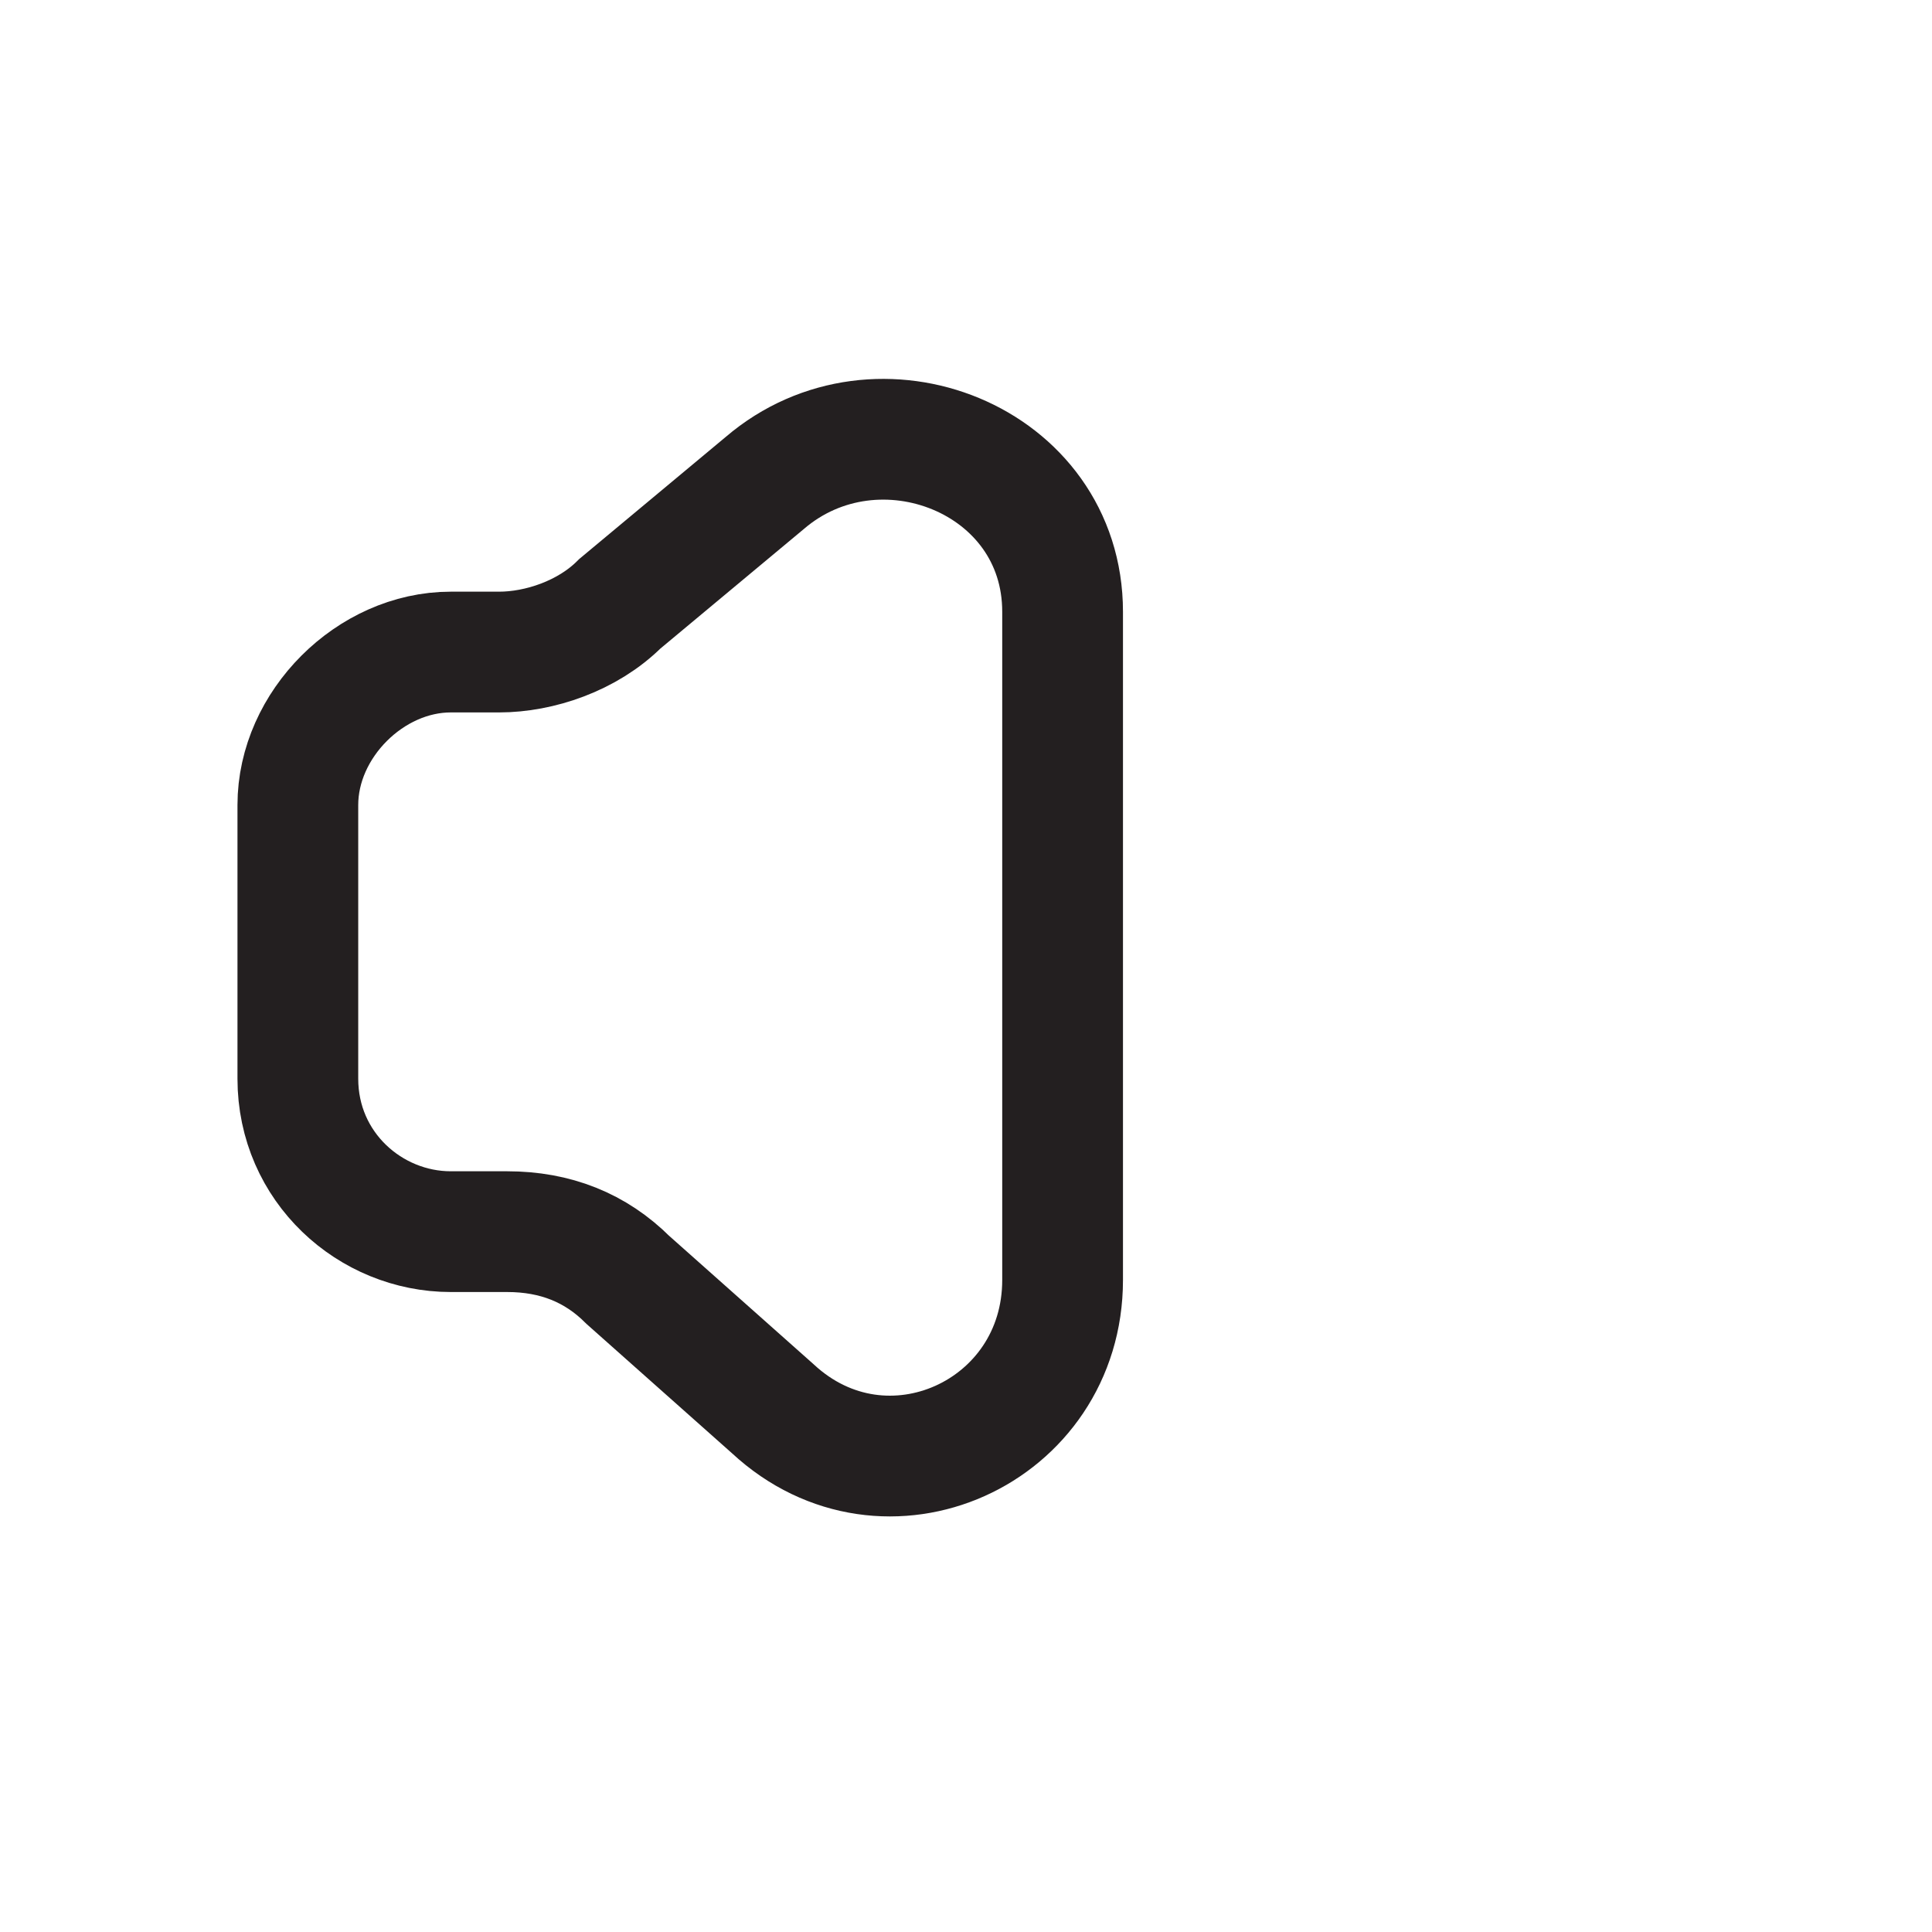
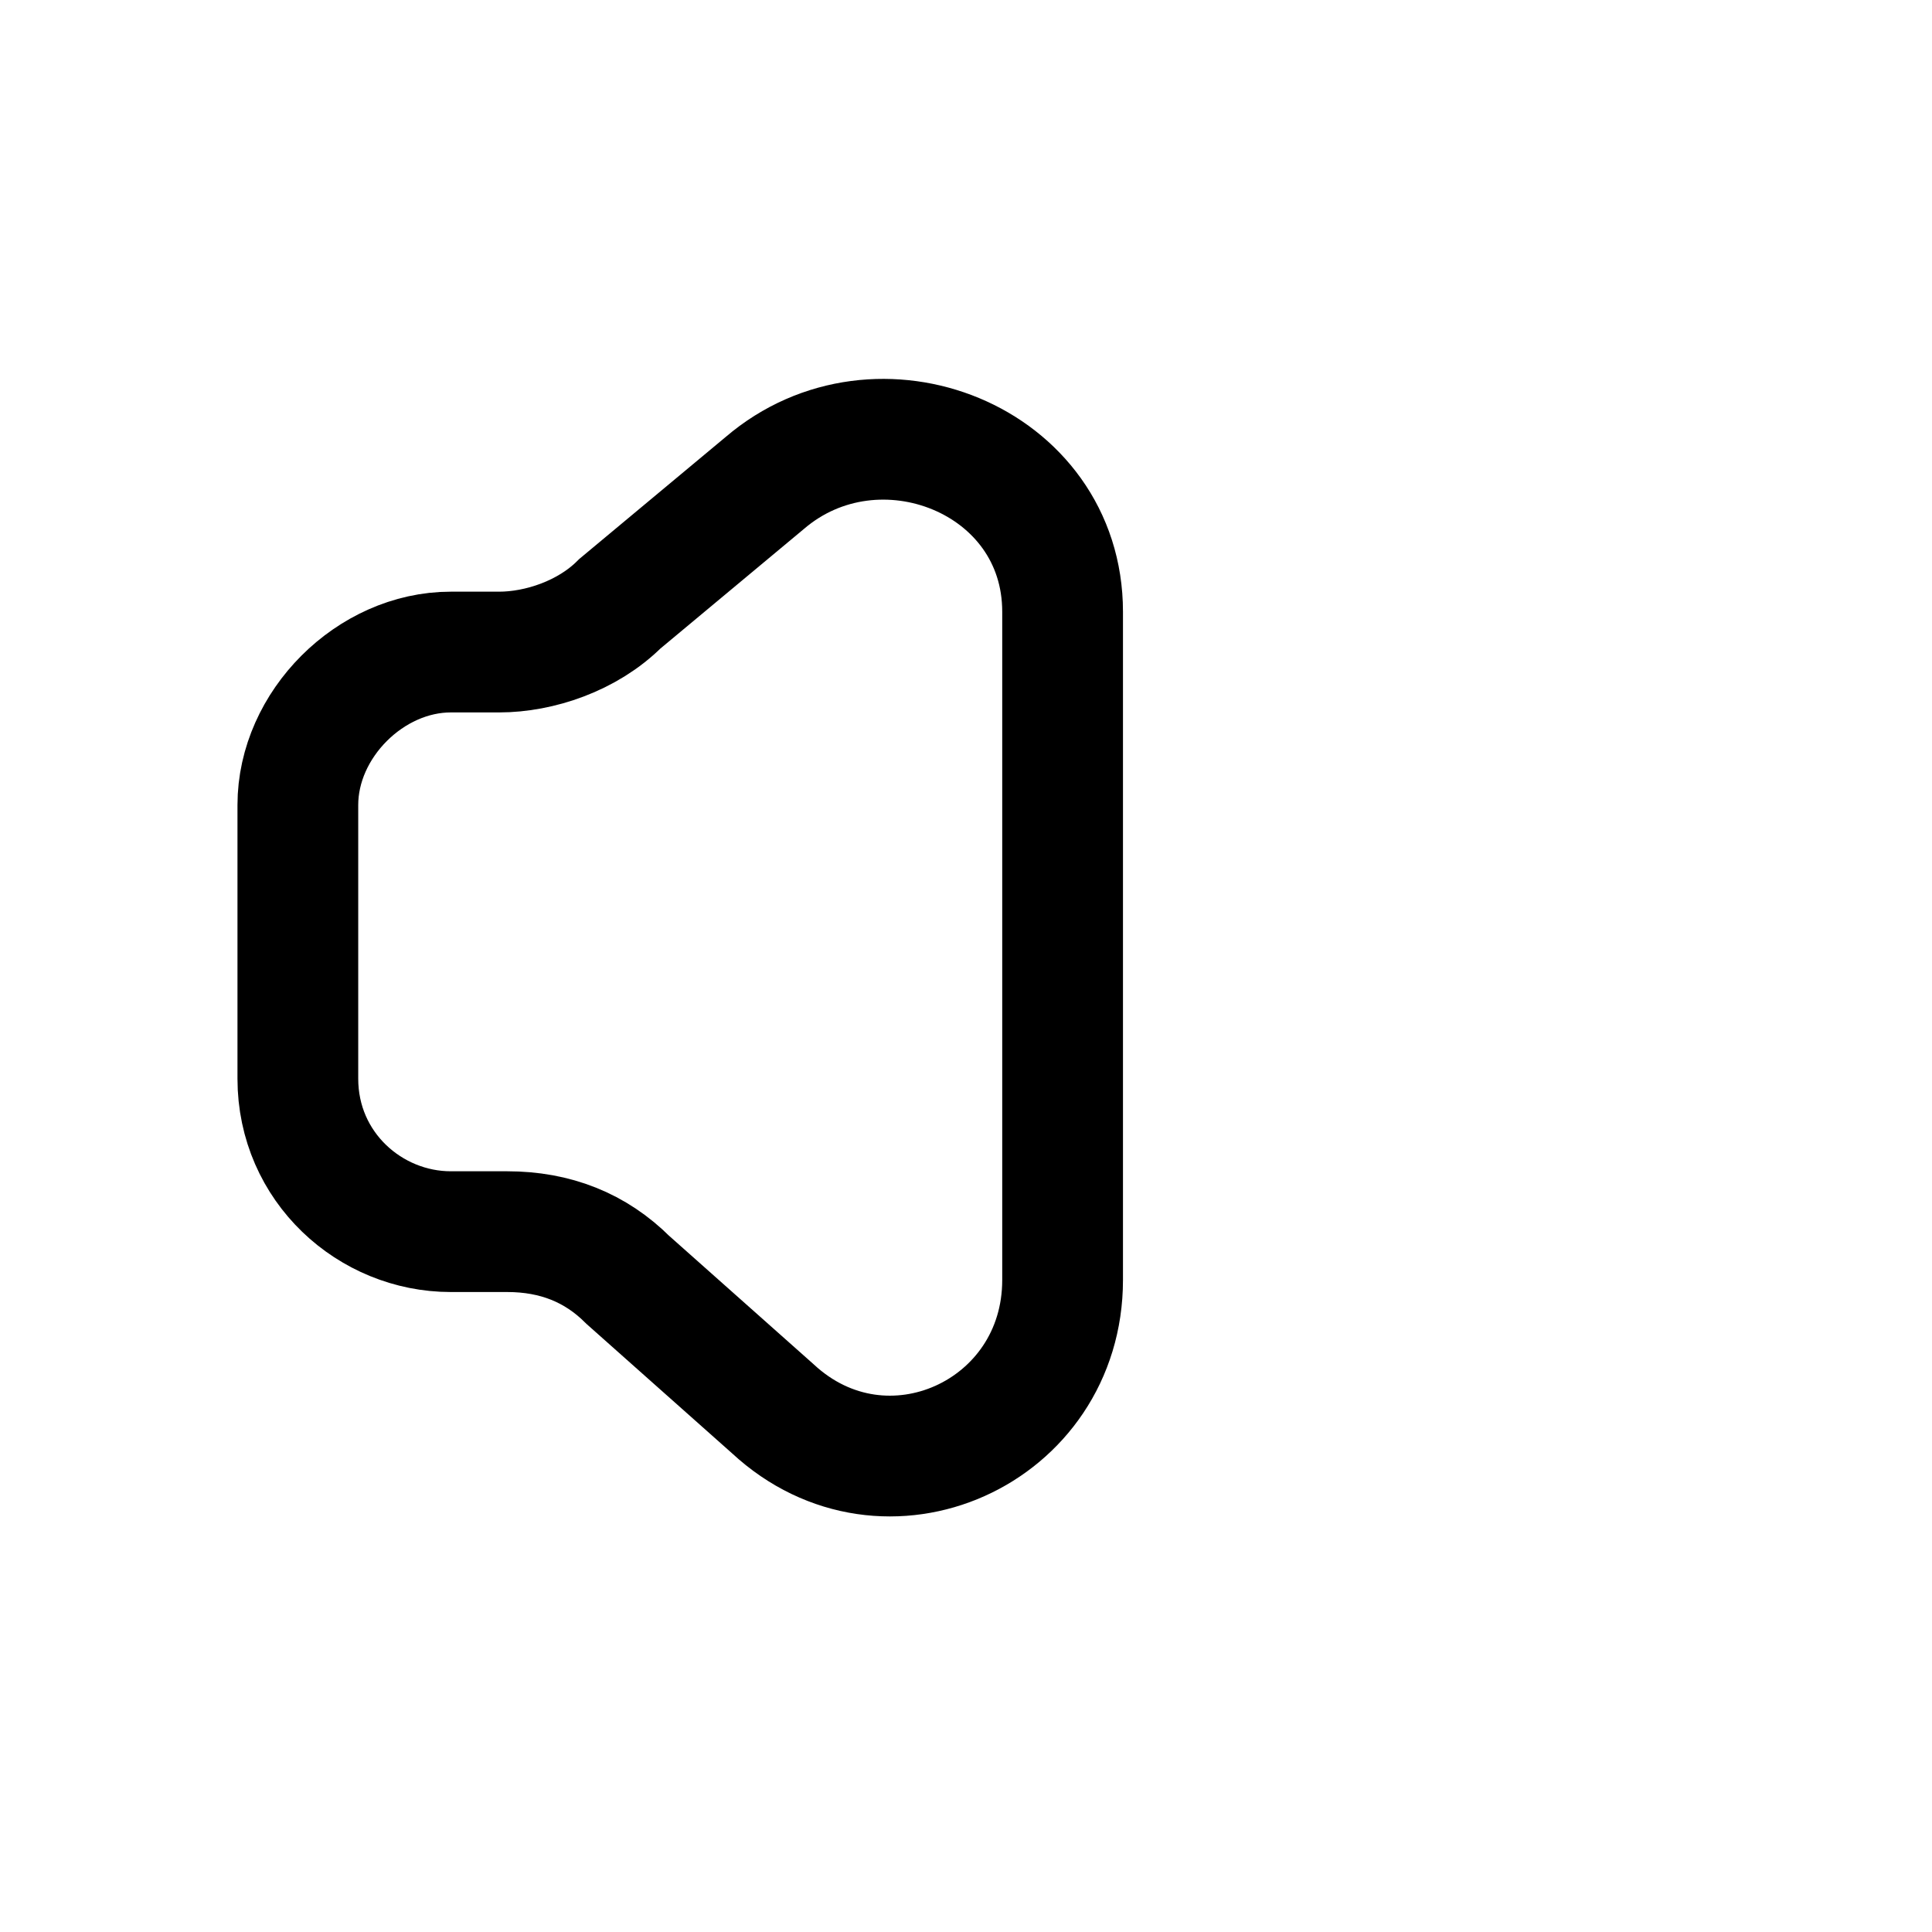
<svg xmlns="http://www.w3.org/2000/svg" version="1.1" x="0px" y="0px" viewBox="0 0 24 24" style="enable-background:new 0 0 24 24;" xml:space="preserve">
  <style type="text/css">
- 	.st0{fill-rule:evenodd;clip-rule:evenodd;fill:none;stroke:#231F20;stroke-width:1.5;stroke-miterlimit:10;}
+ 	.st0{fill-rule:evenodd;clip-rule:evenodd;fill:none;stroke:#000000;stroke-width:1.5;stroke-miterlimit:10;}
</style>
  <g>
    <path class="st0" d="M13.2,7.6v8.3c0,1.9-2.2,2.9-3.6,1.6l-1.8-1.6c-0.4-0.4-0.9-0.6-1.5-0.6H5.6c-1,0-1.9-0.8-1.9-1.9V10   c0-1,0.9-1.9,1.9-1.9h0.6c0.5,0,1.1-0.2,1.5-0.6L9.5,6C10.9,4.8,13.2,5.7,13.2,7.6z" />
  </g>
</svg>
